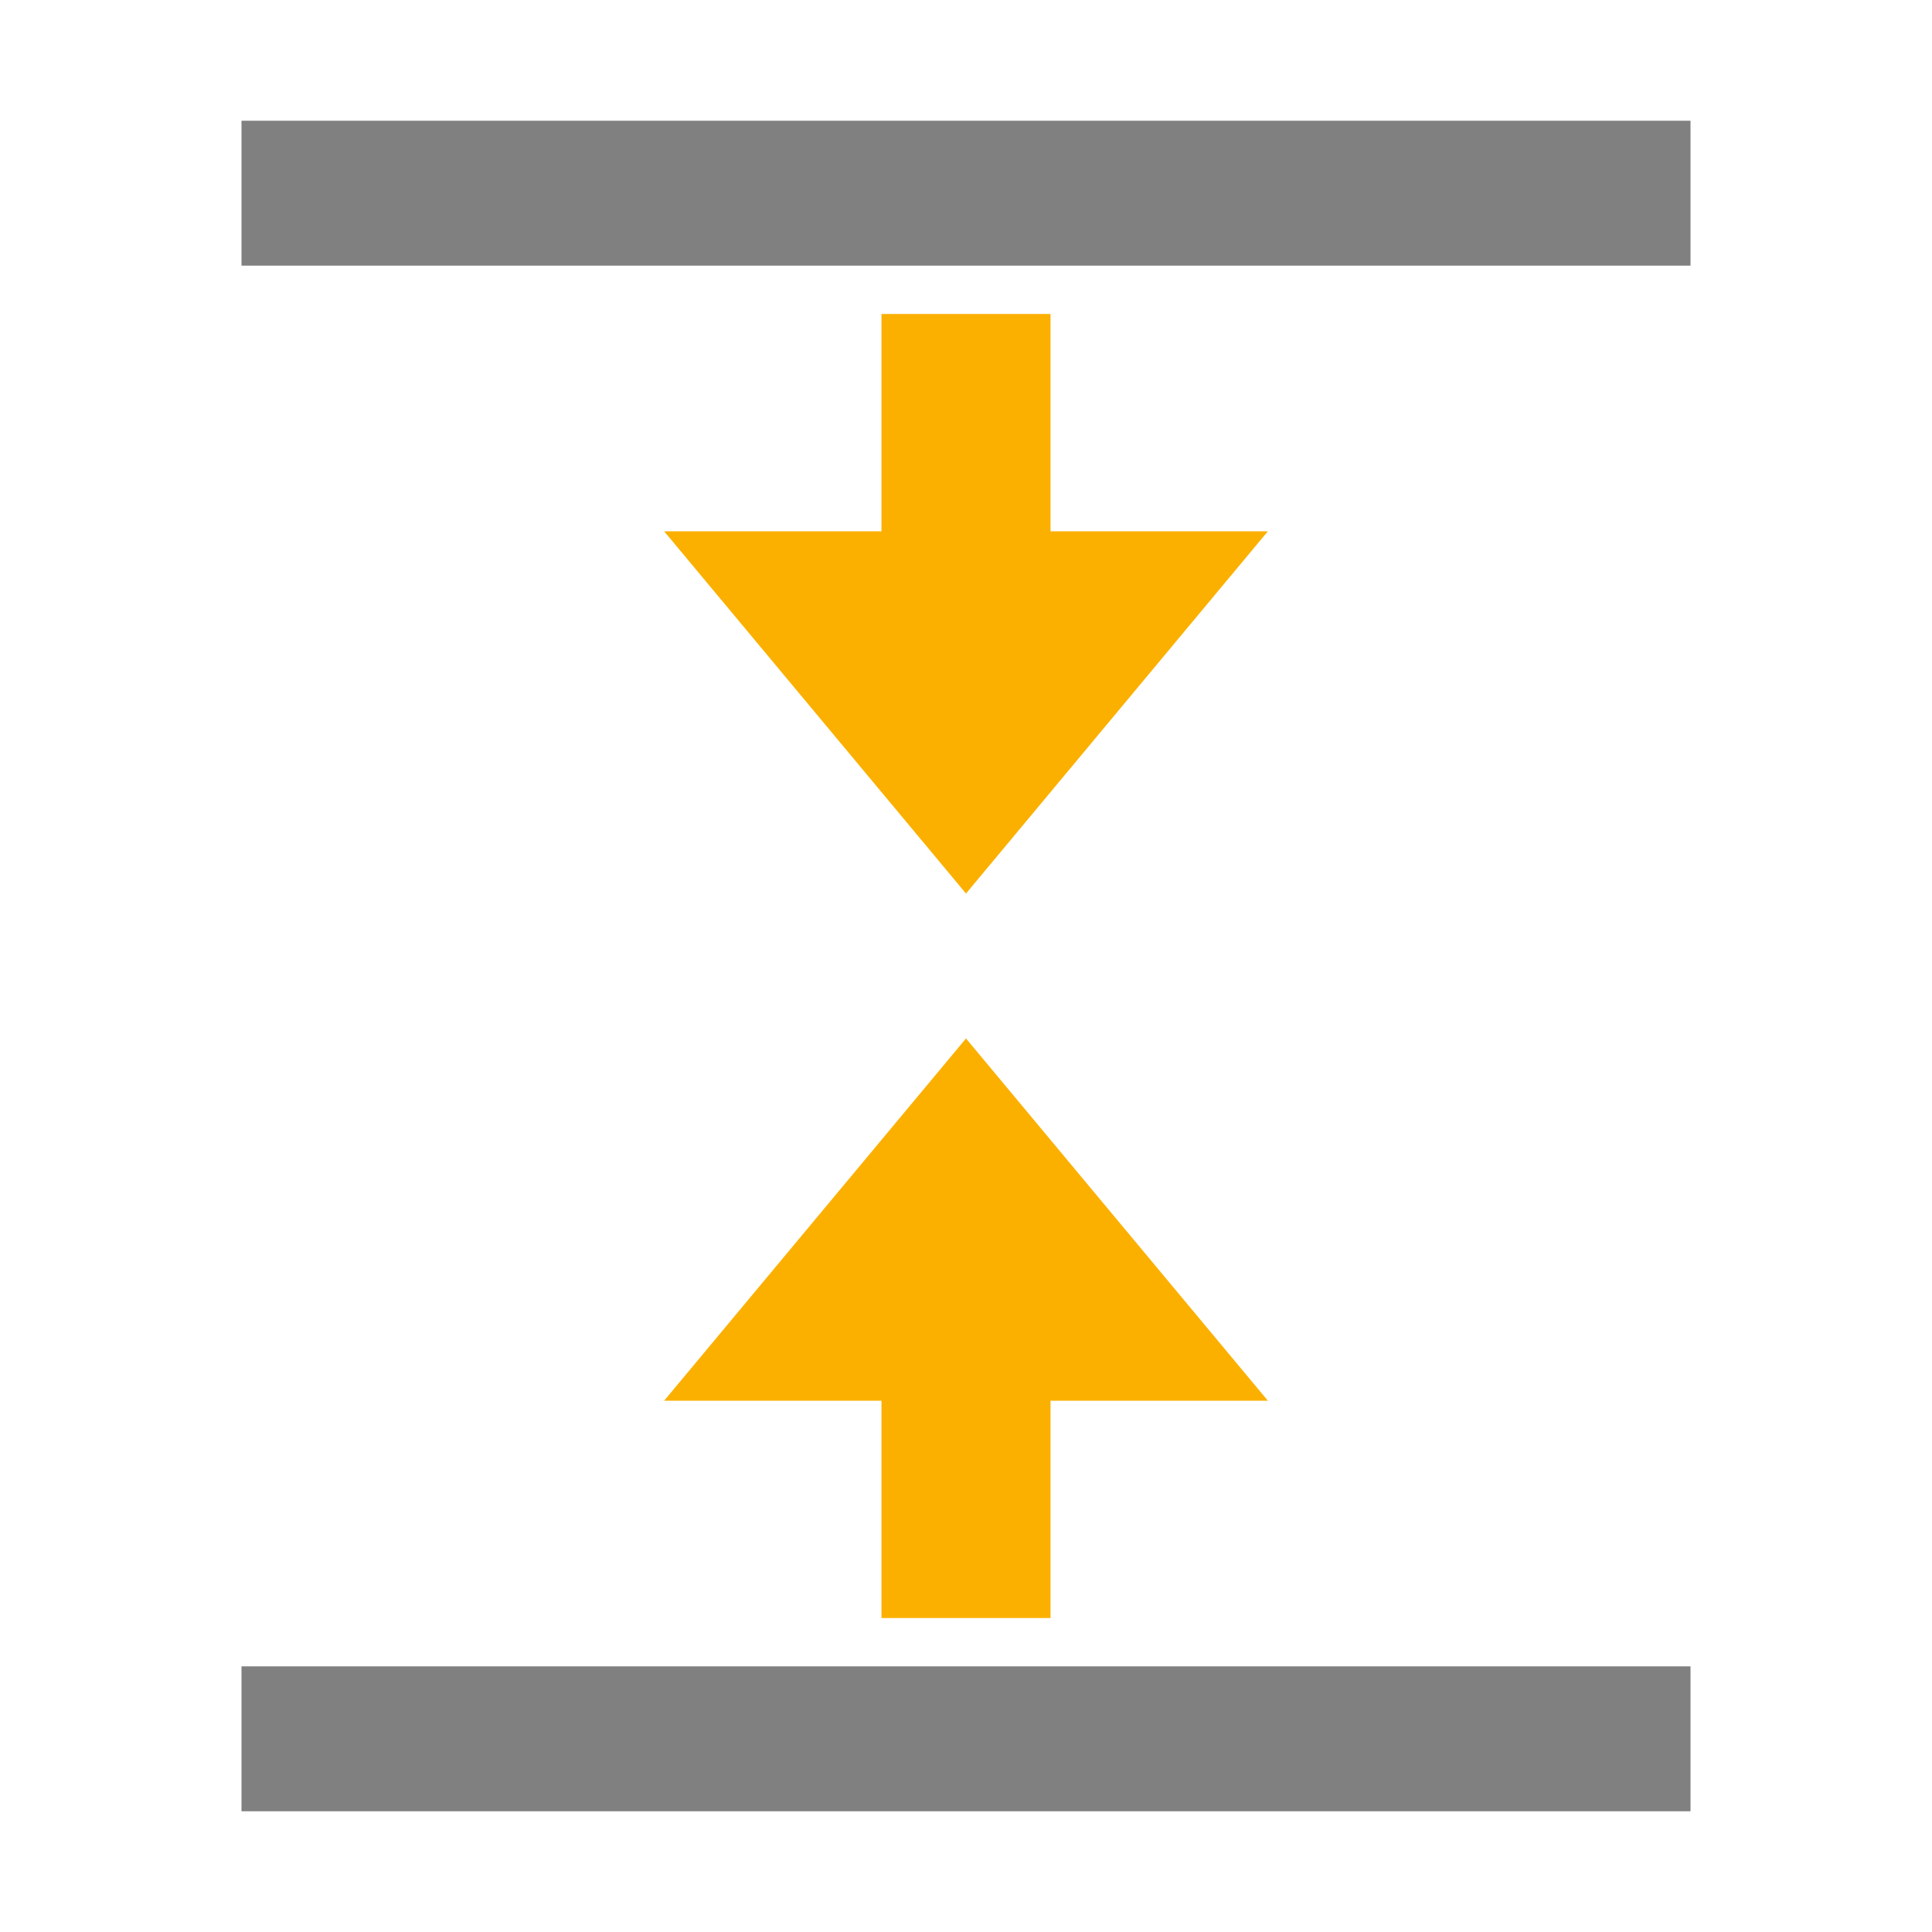
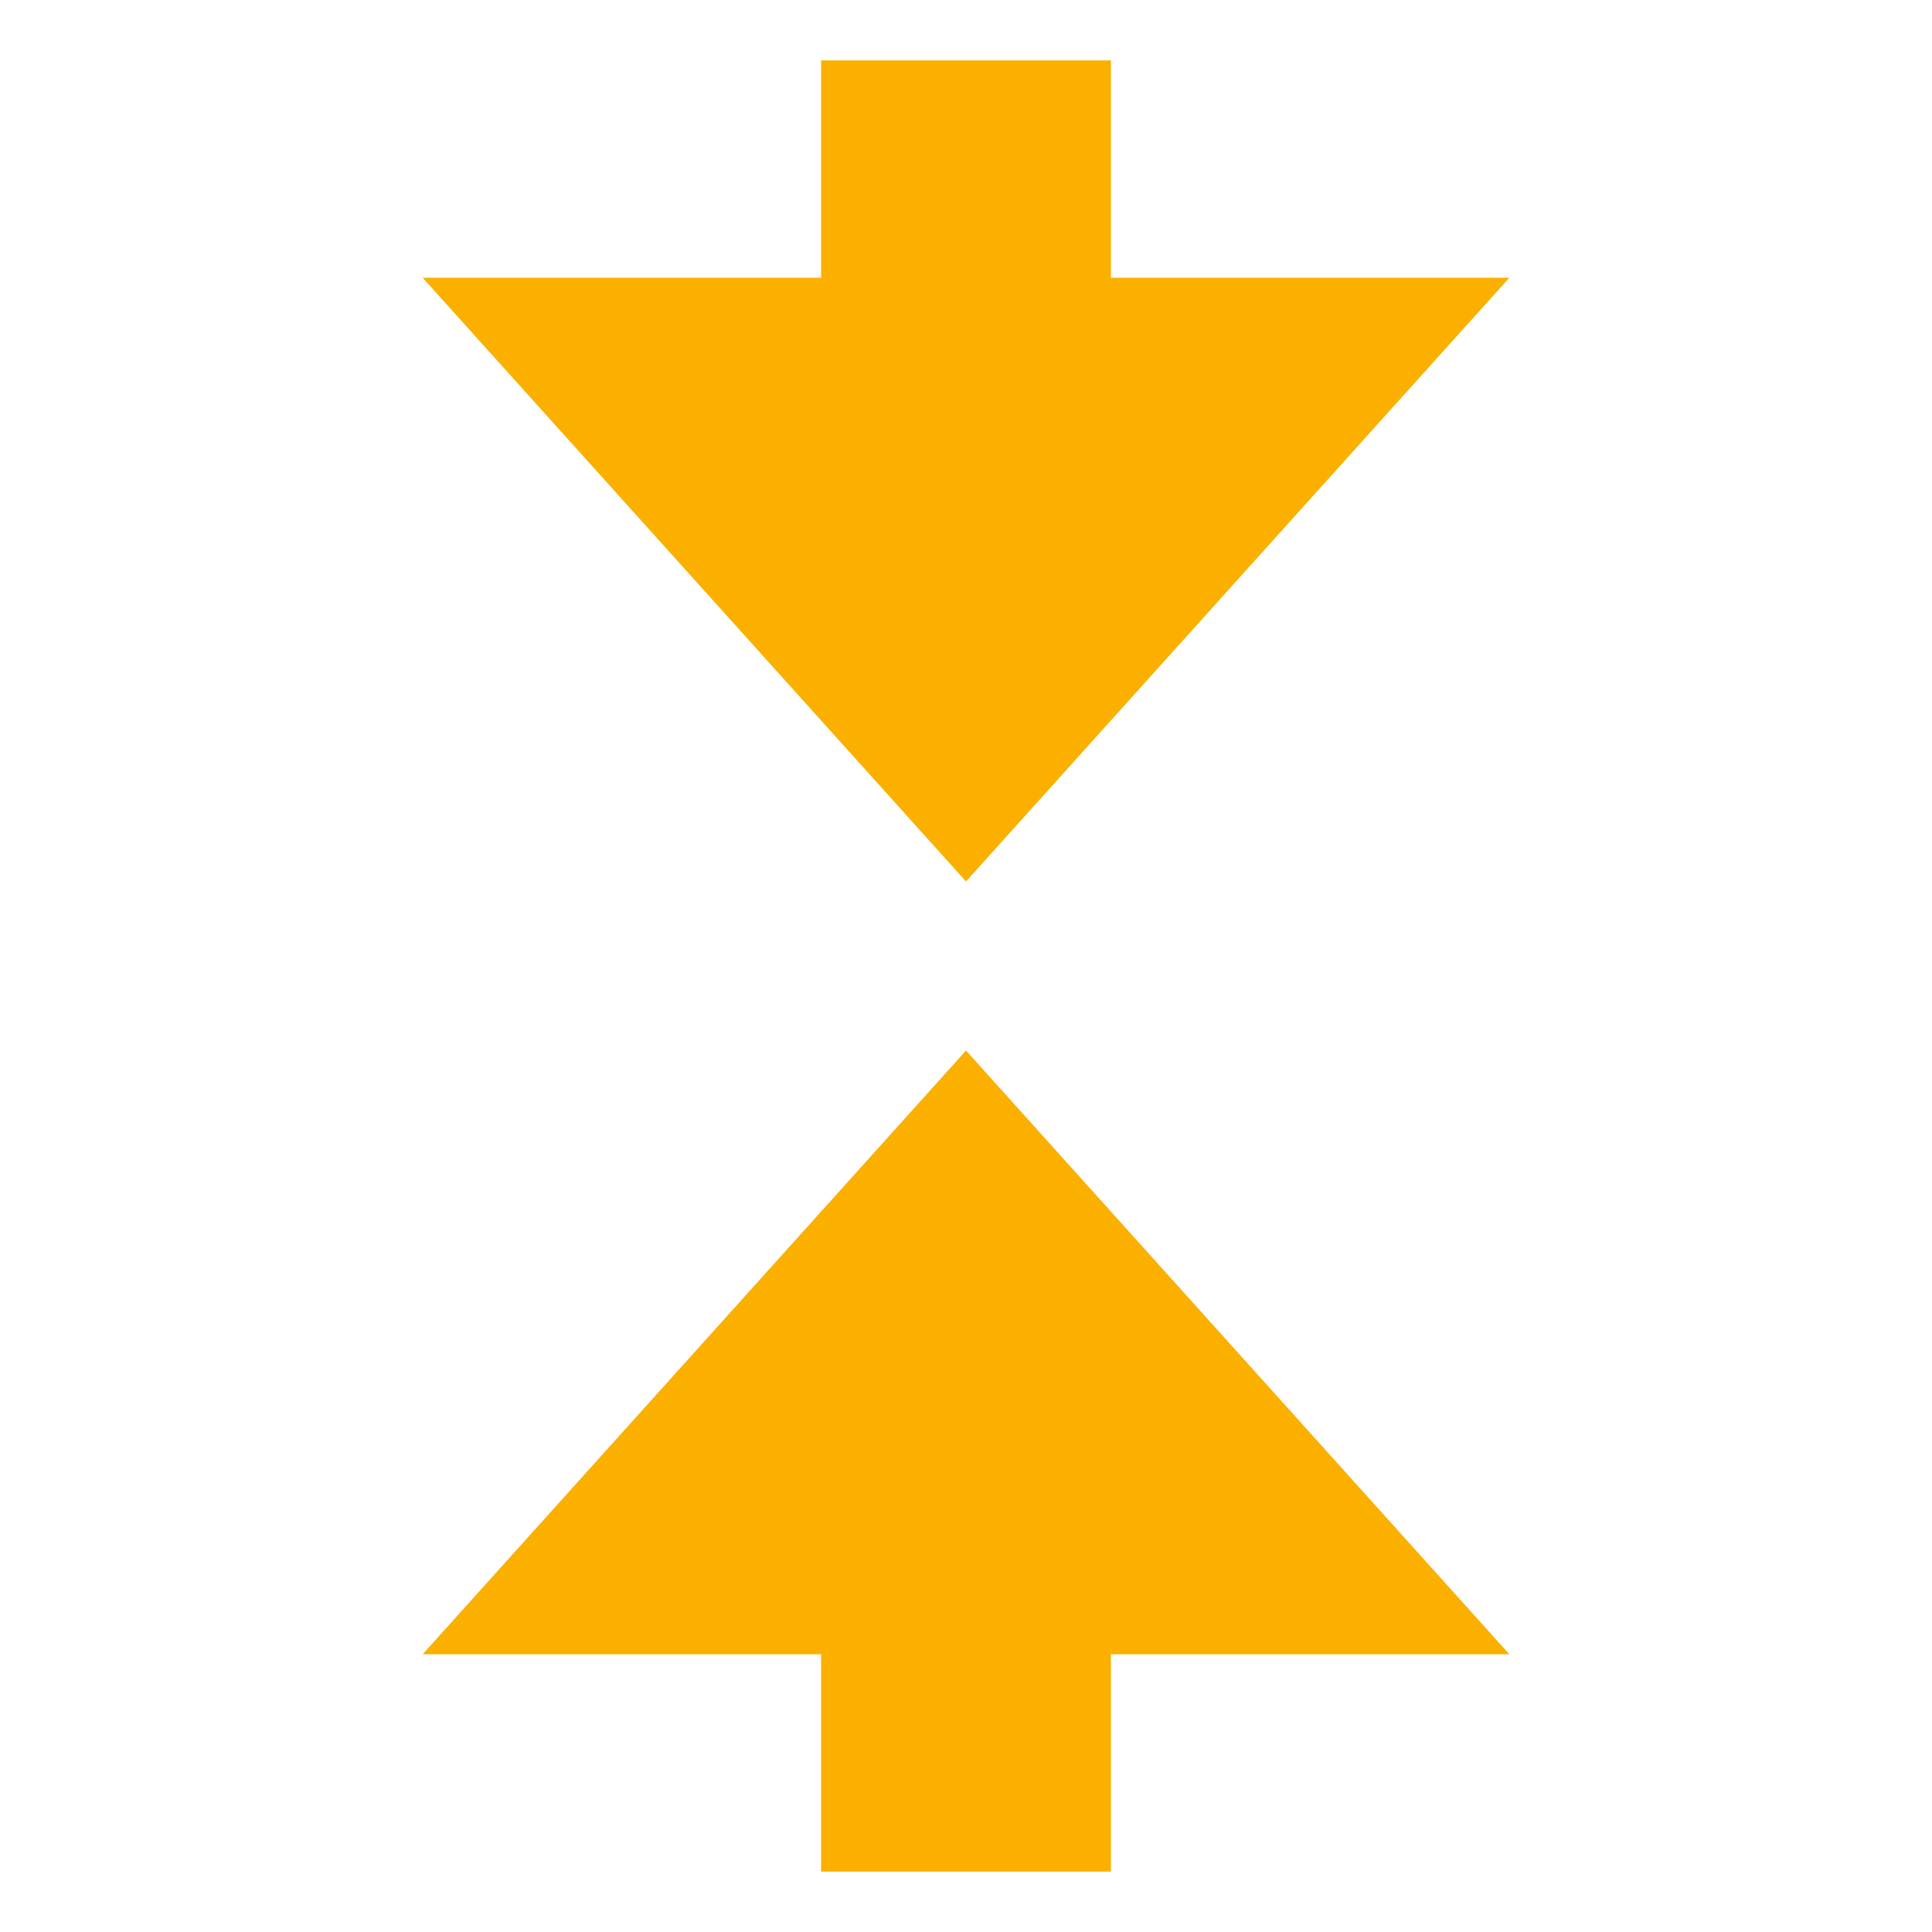
<svg xmlns="http://www.w3.org/2000/svg" width="16" height="16" viewBox="0 0 16 16" fill="none">
-   <rect x="2" y="1" width="12" height="1.2" style="fill: rgb(128, 128, 128);" />
-   <rect x="2" y="13.8" width="12" height="1.2" style="fill: rgb(128, 128, 128);" />
-   <path d="M 8 7.4 L 5.5 4.4 L 7.3 4.4 L 7.3 2.6 L 8.7 2.6 L 8.7 4.4 L 10.5 4.4 Z" style="fill: rgb(251, 176, 0);" />
-   <path d="M 8 8.6 L 5.5 11.6 L 7.3 11.6 L 7.3 13.4 L 8.7 13.4 L 8.7 11.6 L 10.5 11.6 Z" style="fill: rgb(251, 176, 0);" />
+   <path d="M 8 7.3 L 3.5 2.3 L 6.8 2.3 L 6.8 0.5 L 9.2 0.5 L 9.2 2.3 L 12.5 2.3 Z" style="fill: rgb(251, 176, 0);" />
+   <path d="M 8 8.7 L 3.5 13.7 L 6.8 13.7 L 6.8 15.5 L 9.2 15.5 L 9.2 13.7 L 12.5 13.7 Z" style="fill: rgb(251, 176, 0);" />
</svg>
